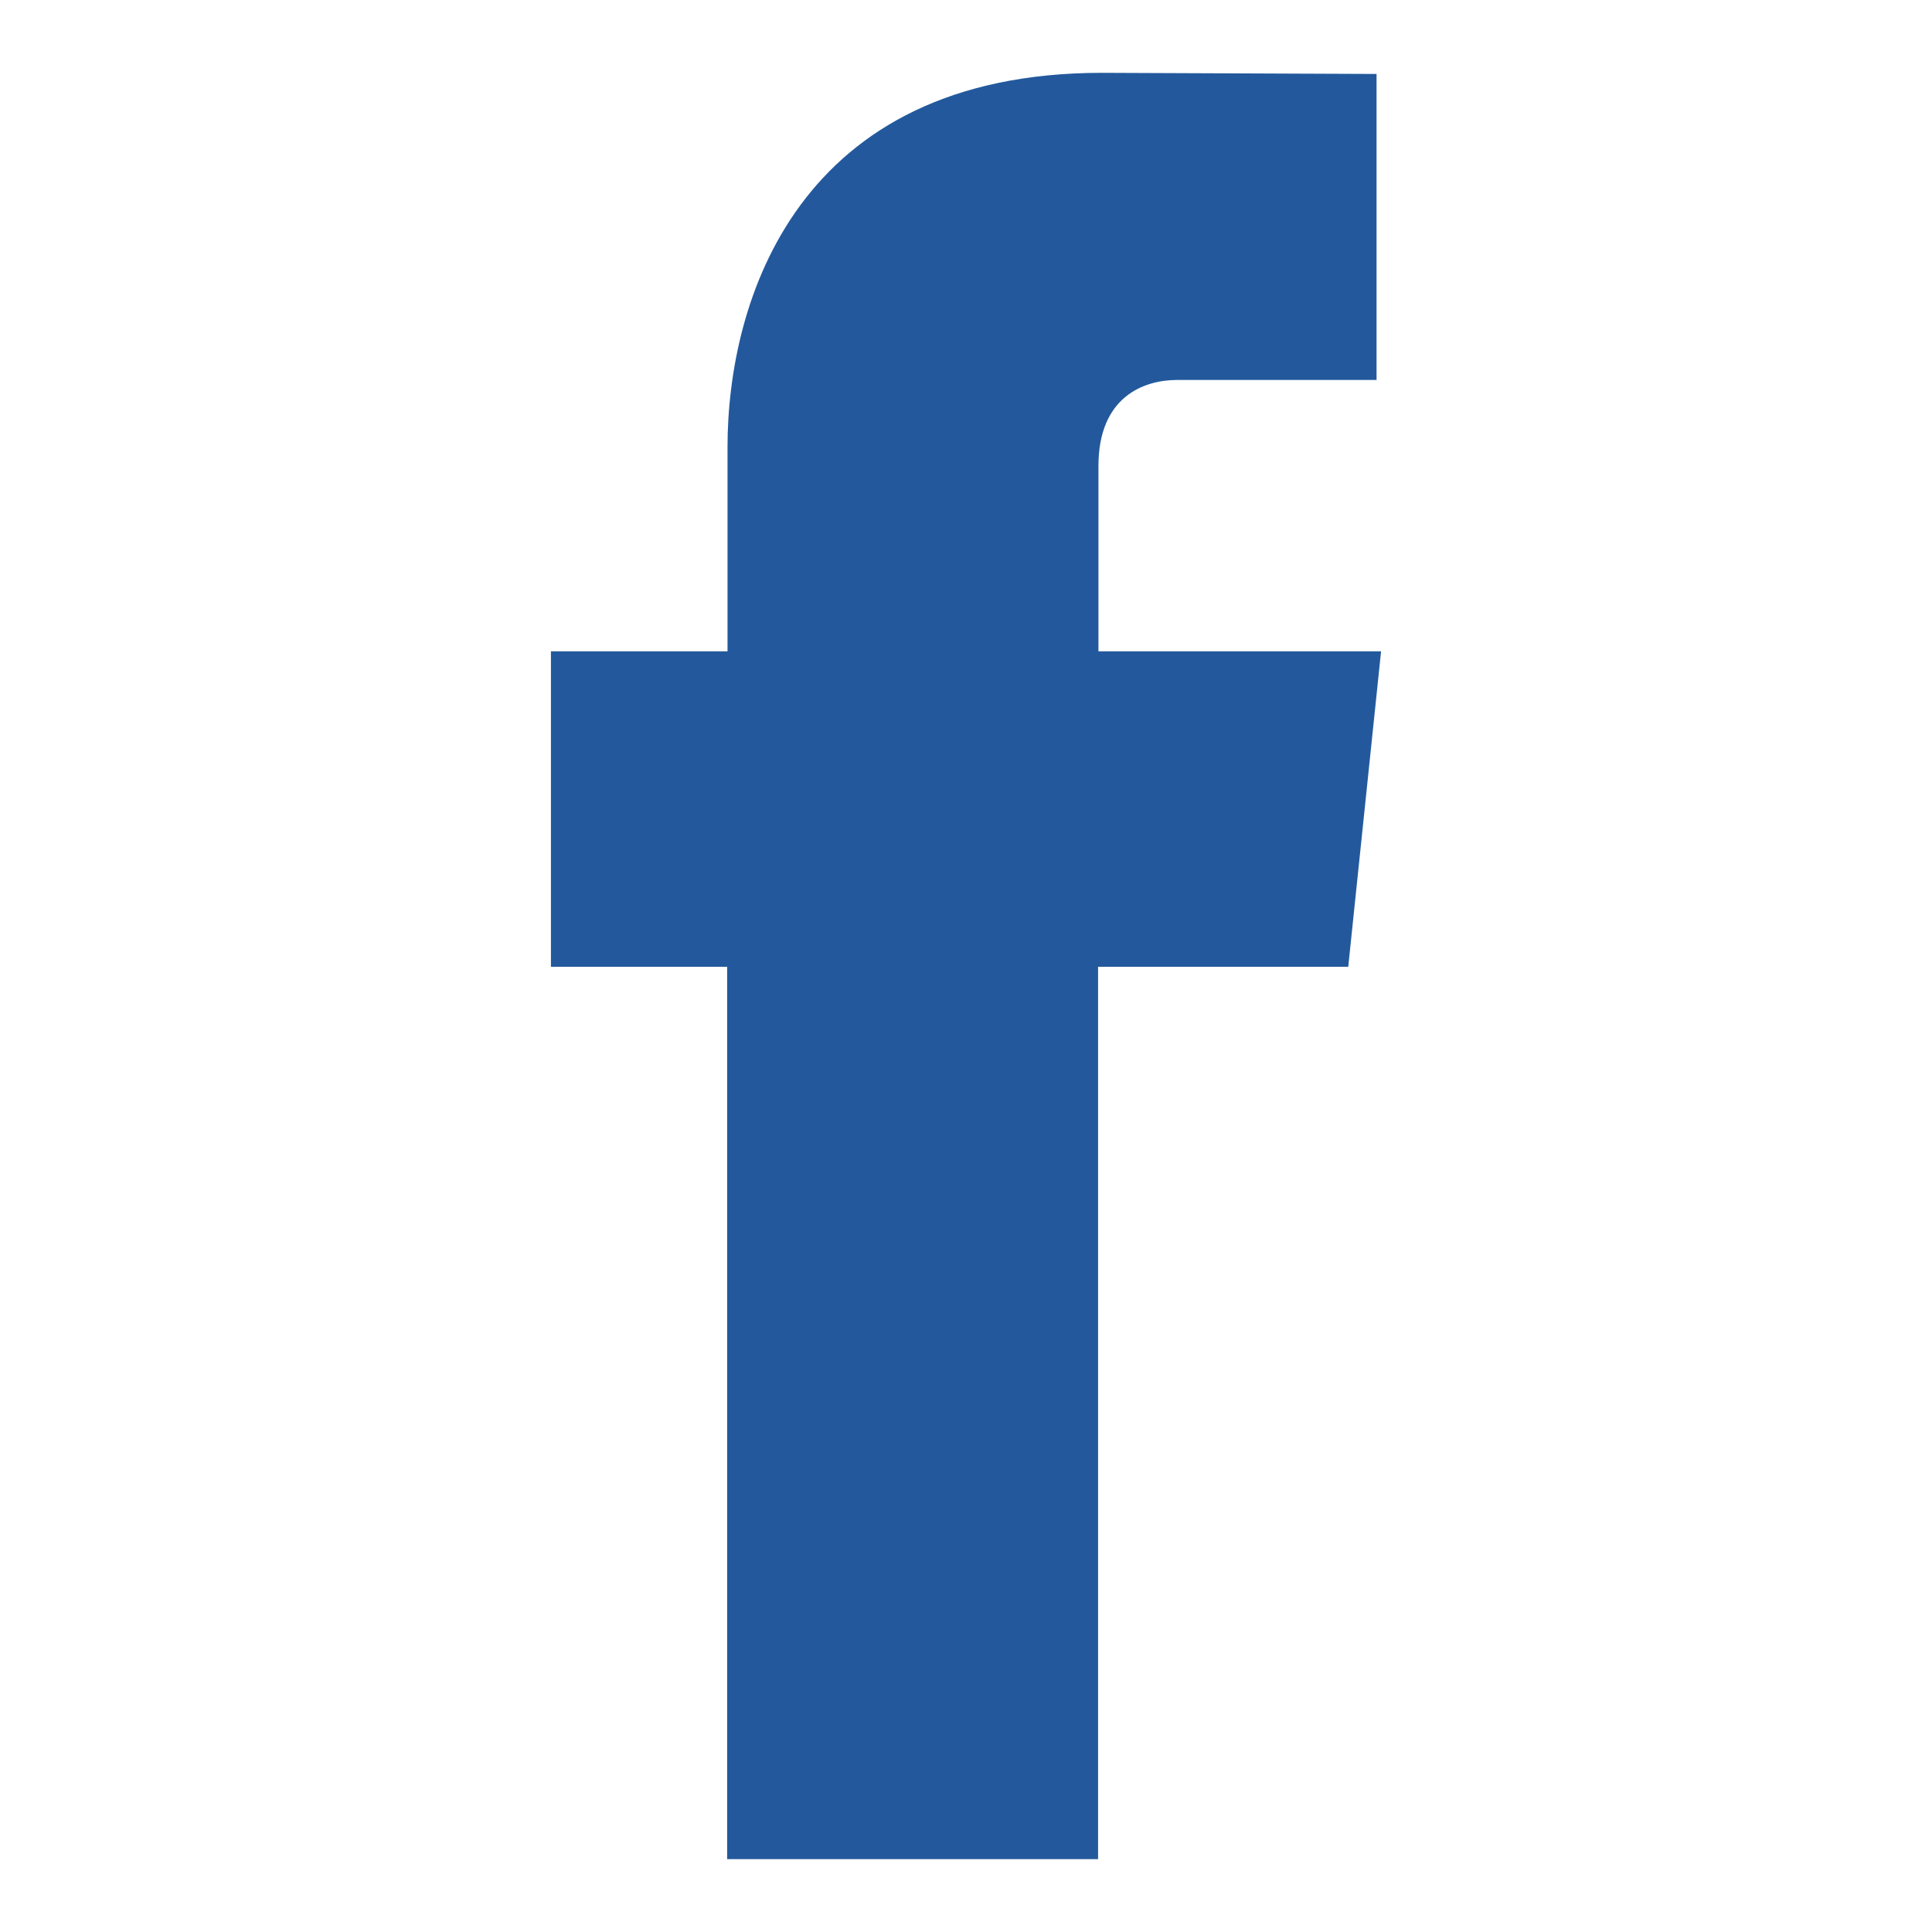
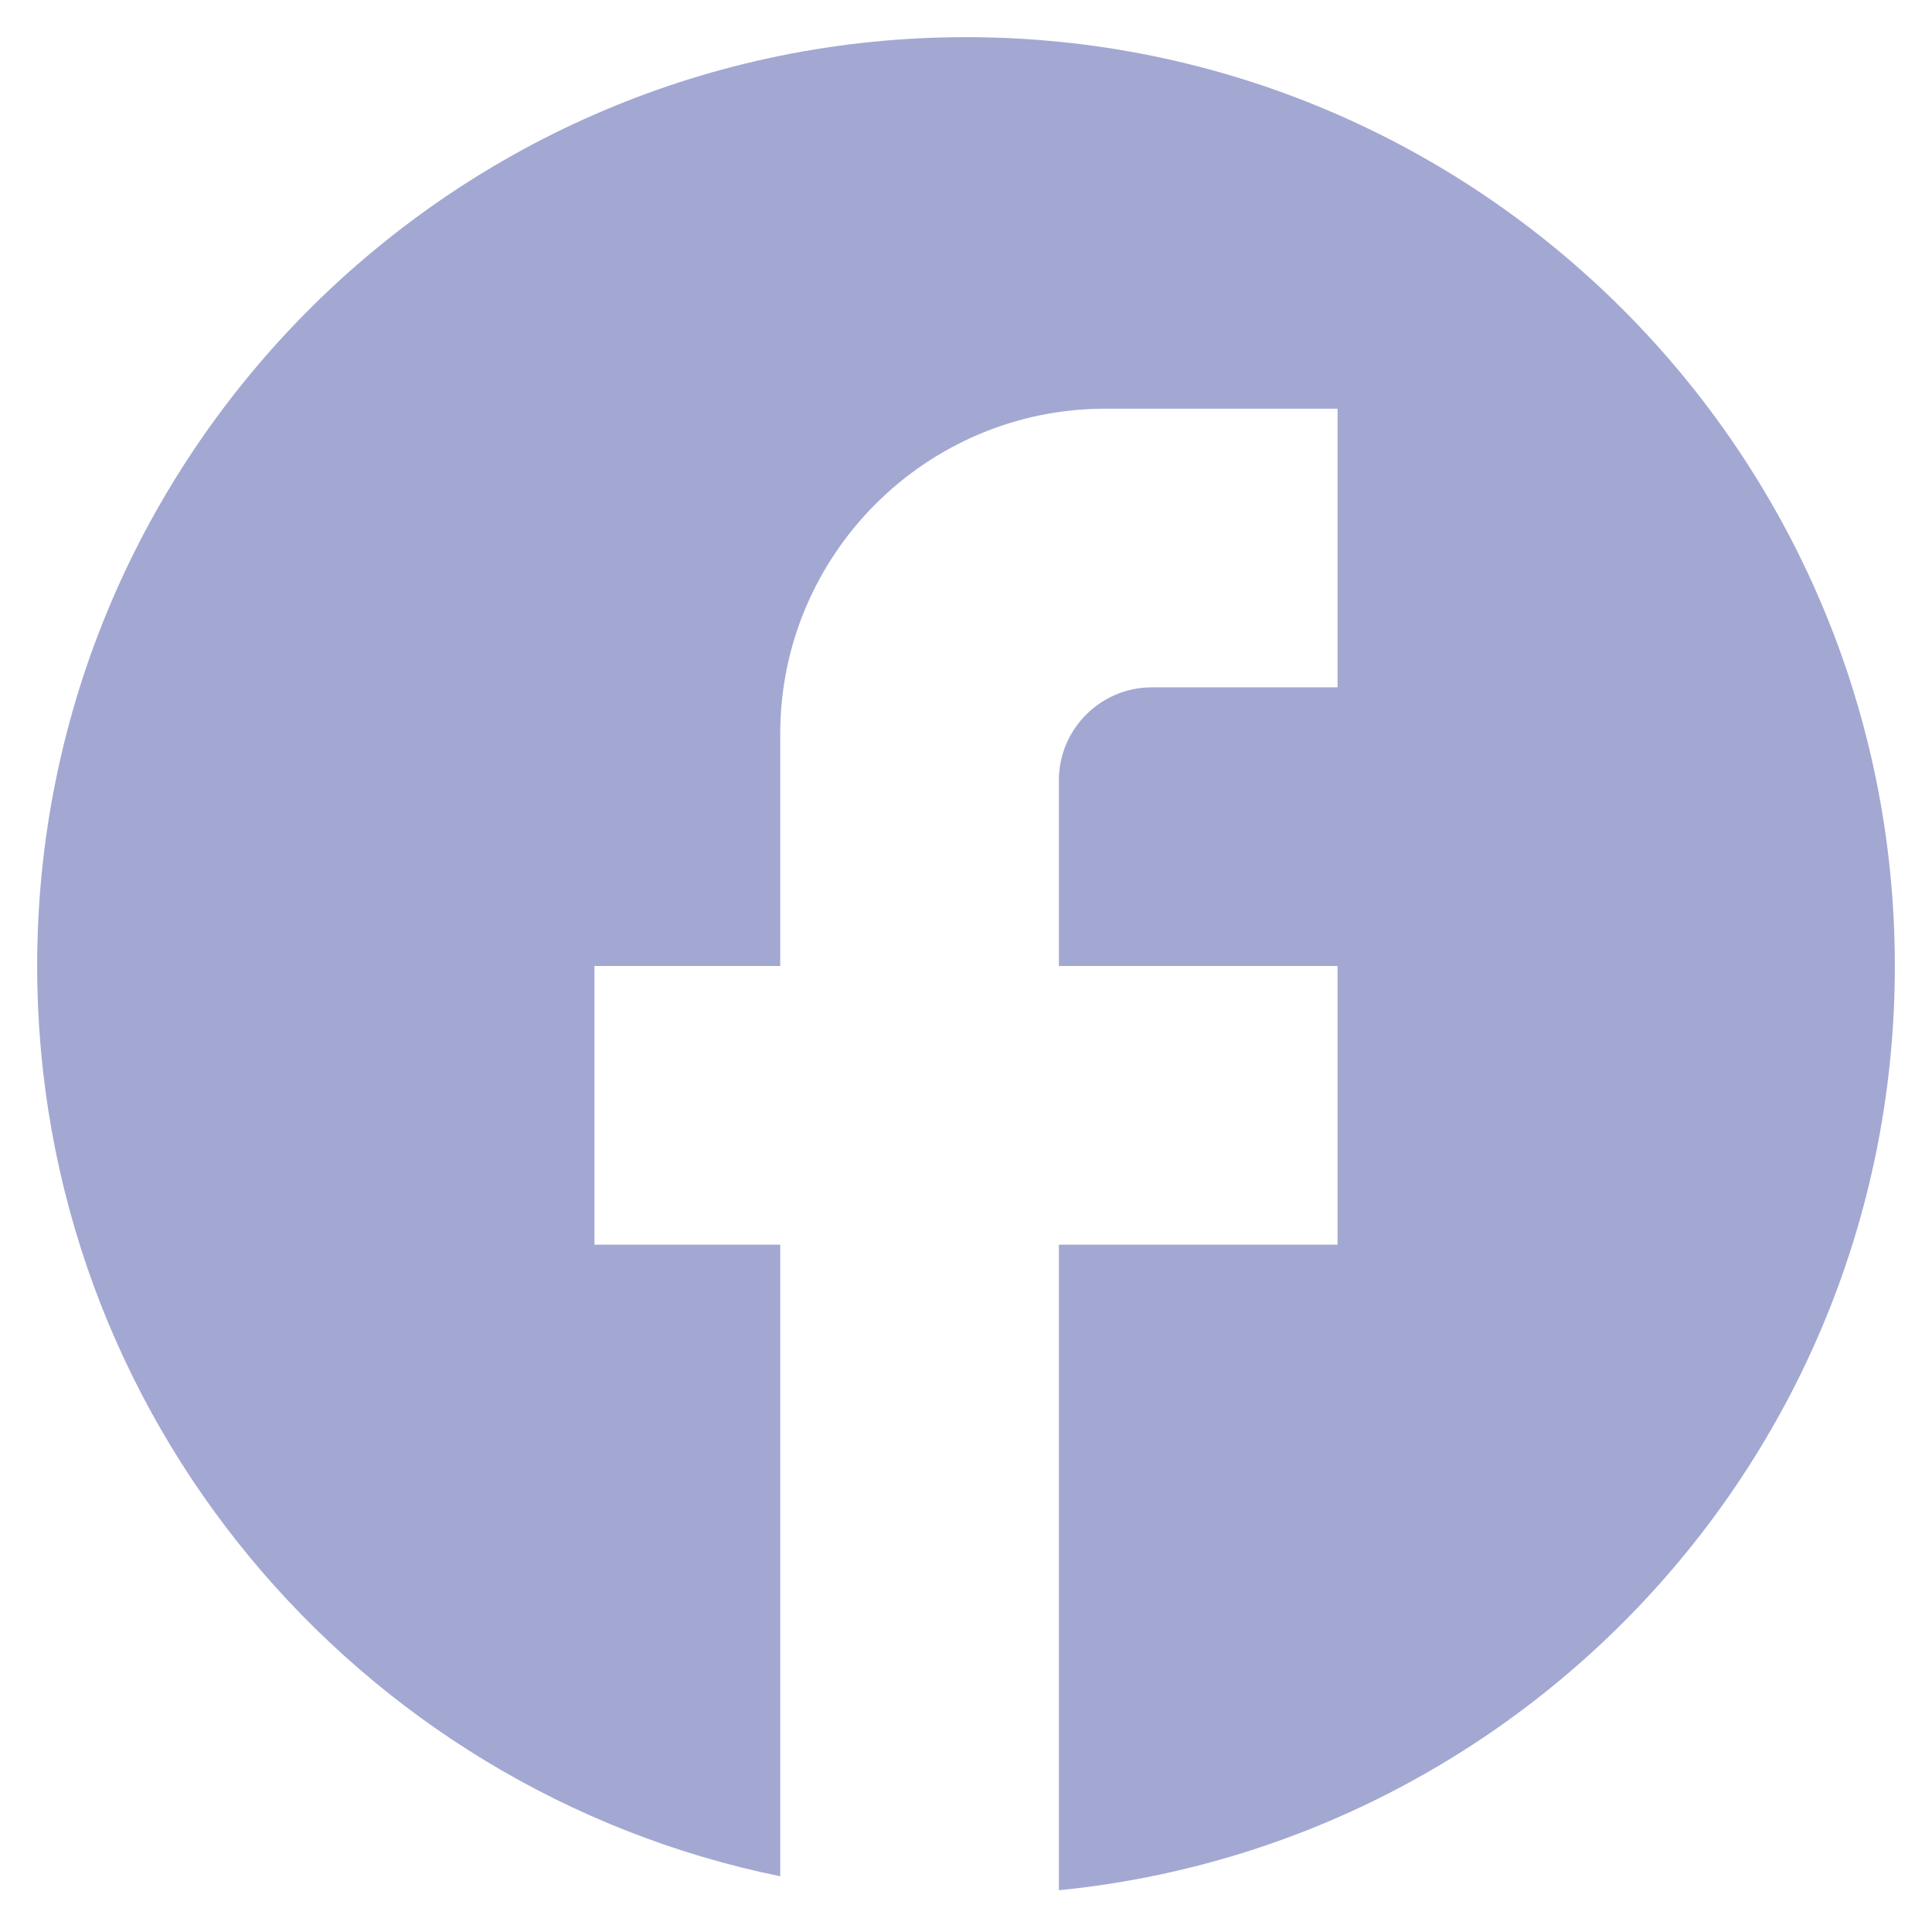
- <svg xmlns="http://www.w3.org/2000/svg" id="Layer_1" style="enable-background:new 0 0 512 512;" version="1.1" viewBox="0 0 512 512" xml:space="preserve">
-   <style type="text/css">
- 	.st0{fill:#23599C;}
- </style>
-   <path class="st0" d="M366,172.6h-74.9v-49.1c0-18.5,12.2-22.8,20.8-22.8c8.6,0,52.9,0,52.9,0V19.6L292,19.3  c-80.8,0-99.2,60.5-99.2,99.2v54.1H146v83.6h46.7c0,107.3,0,236.5,0,236.5h98.3c0,0,0-130.5,0-236.5h66.3L366,172.6z" />
+ <svg xmlns="http://www.w3.org/2000/svg" width="26" height="26" viewBox="0 0 26 26" fill="none">
+   <path d="M25.5 13C25.5 6.1 19.9 0.5 13 0.5C6.1 0.5 0.5 6.1 0.5 13C0.5 19.05 4.8 24.087 10.5 25.25V16.75H8V13H10.5V9.875C10.5 7.463 12.463 5.5 14.875 5.5H18V9.25H15.5C14.812 9.25 14.25 9.812 14.25 10.5V13H18V16.75H14.25V25.438C20.562 24.812 25.5 19.488 25.5 13Z" fill="#A3A8D2" />
</svg>
